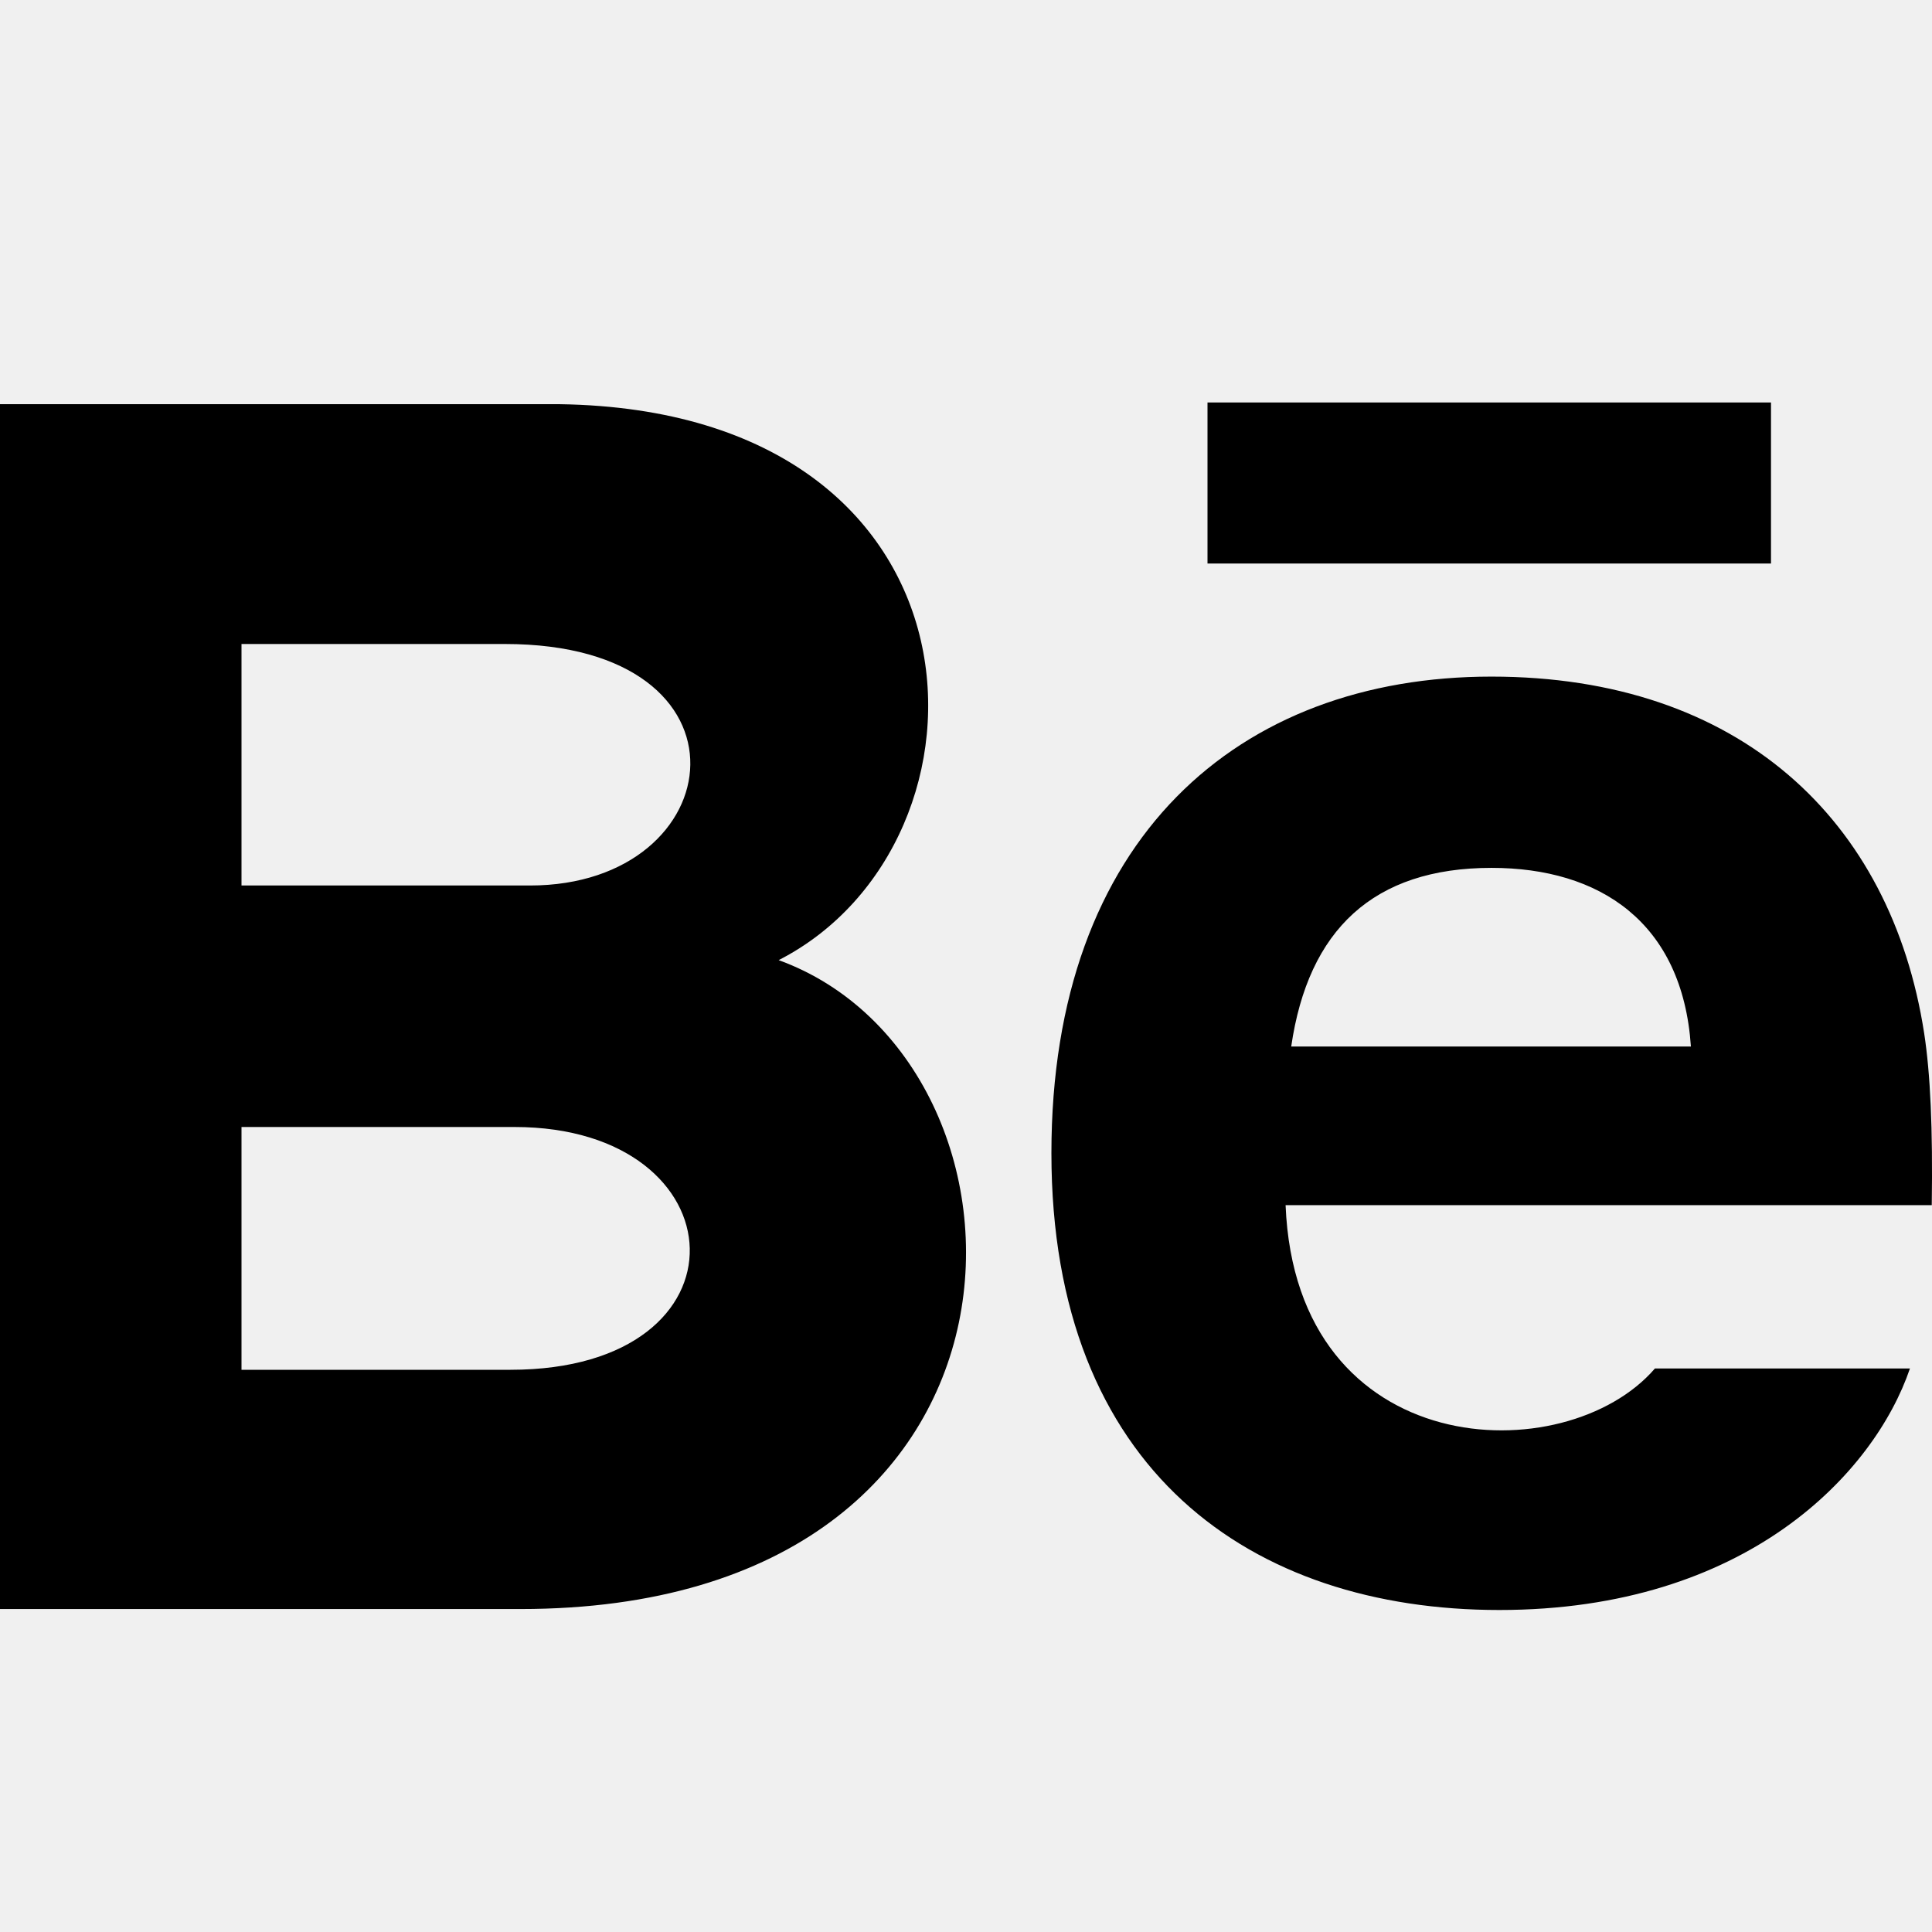
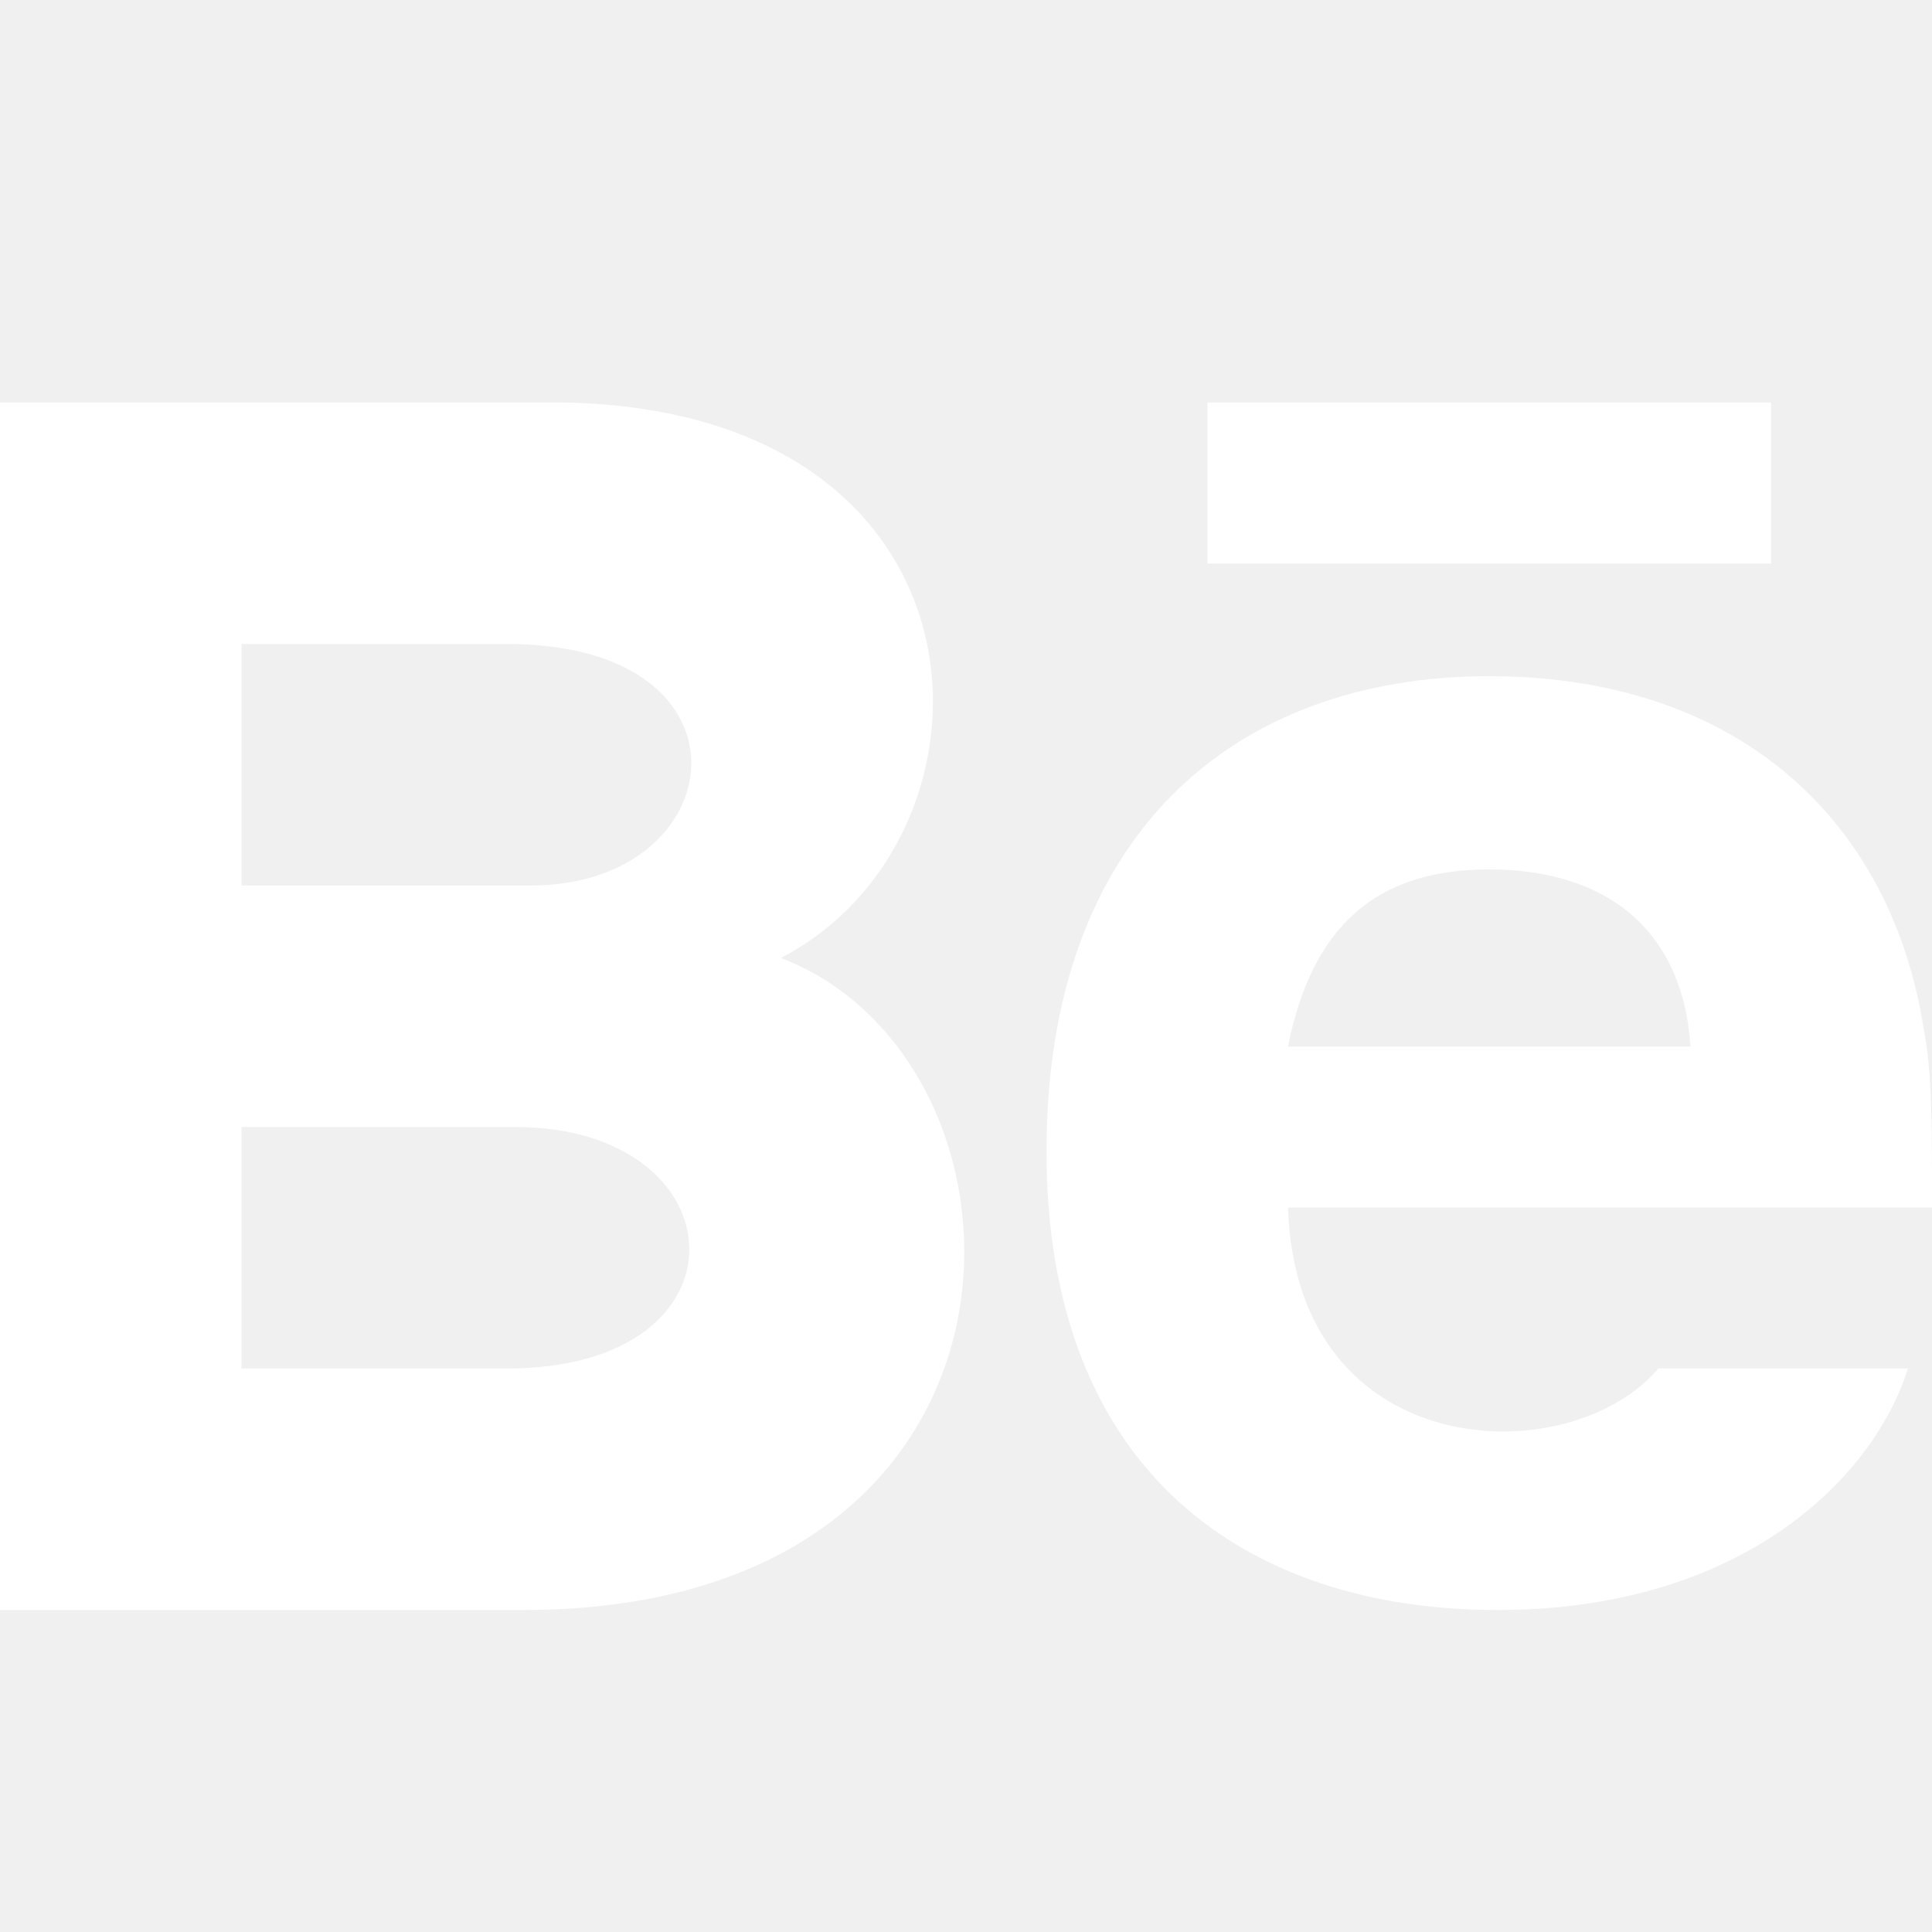
- <svg xmlns="http://www.w3.org/2000/svg" width="24" height="24" viewBox="0 0 24 24">
-   <path d="M22 7h-7v-2h7v2zm1.726 10c-.442 1.297-2.029 3-5.101 3-3.074 0-5.564-1.729-5.564-5.675 0-3.91 2.325-5.92 5.466-5.92 3.082 0 4.964 1.782 5.375 4.426.078.506.109 1.188.095 2.14h-8.027c.13 3.211 3.483 3.312 4.588 2.029h3.168zm-7.686-4h4.965c-.105-1.547-1.136-2.219-2.477-2.219-1.466 0-2.277.768-2.488 2.219zm-9.574 6.988h-6.466v-14.967h6.953c5.476.081 5.58 5.444 2.72 6.906 3.461 1.26 3.577 8.061-3.207 8.061zm-3.466-8.988h3.584c2.508 0 2.906-3-.312-3h-3.272v3zm3.391 3h-3.391v3.016h3.341c3.055 0 2.868-3.016.05-3.016z" />
+ <svg xmlns="http://www.w3.org/2000/svg" version="1.1" id="Capa_1" x="0px" y="0px" viewBox="0 0 24 24" style="enable-background:new 0 0 24 24;" xml:space="preserve">
+   <style type="text/css">
+ 	.st0{fill:#FFFFFF;}
+ </style>
+   <path class="st0" d="M22,7h-7V5h7V7z M23.7,17c-0.4,1.3-2,3-5.1,3c-3.1,0-5.6-1.7-5.6-5.7c0-3.9,2.3-5.9,5.5-5.9  c3.1,0,5,1.8,5.4,4.4C24,13.3,24,14,24,15h-8c0.1,3.2,3.5,3.3,4.6,2C20.6,17,23.7,17,23.7,17z M16,13h5c-0.1-1.5-1.1-2.2-2.5-2.2  C17.1,10.8,16.3,11.5,16,13z M6.5,20H0V5h7c5.5,0.1,5.6,5.4,2.7,6.9C13.1,13.2,13.2,20,6.5,20z M3,11h3.6c2.5,0,2.9-3-0.3-3H3  C3,8,3,11,3,11z M6.4,14H3v3h3.3C9.4,17,9.2,14,6.4,14z" />
</svg>
